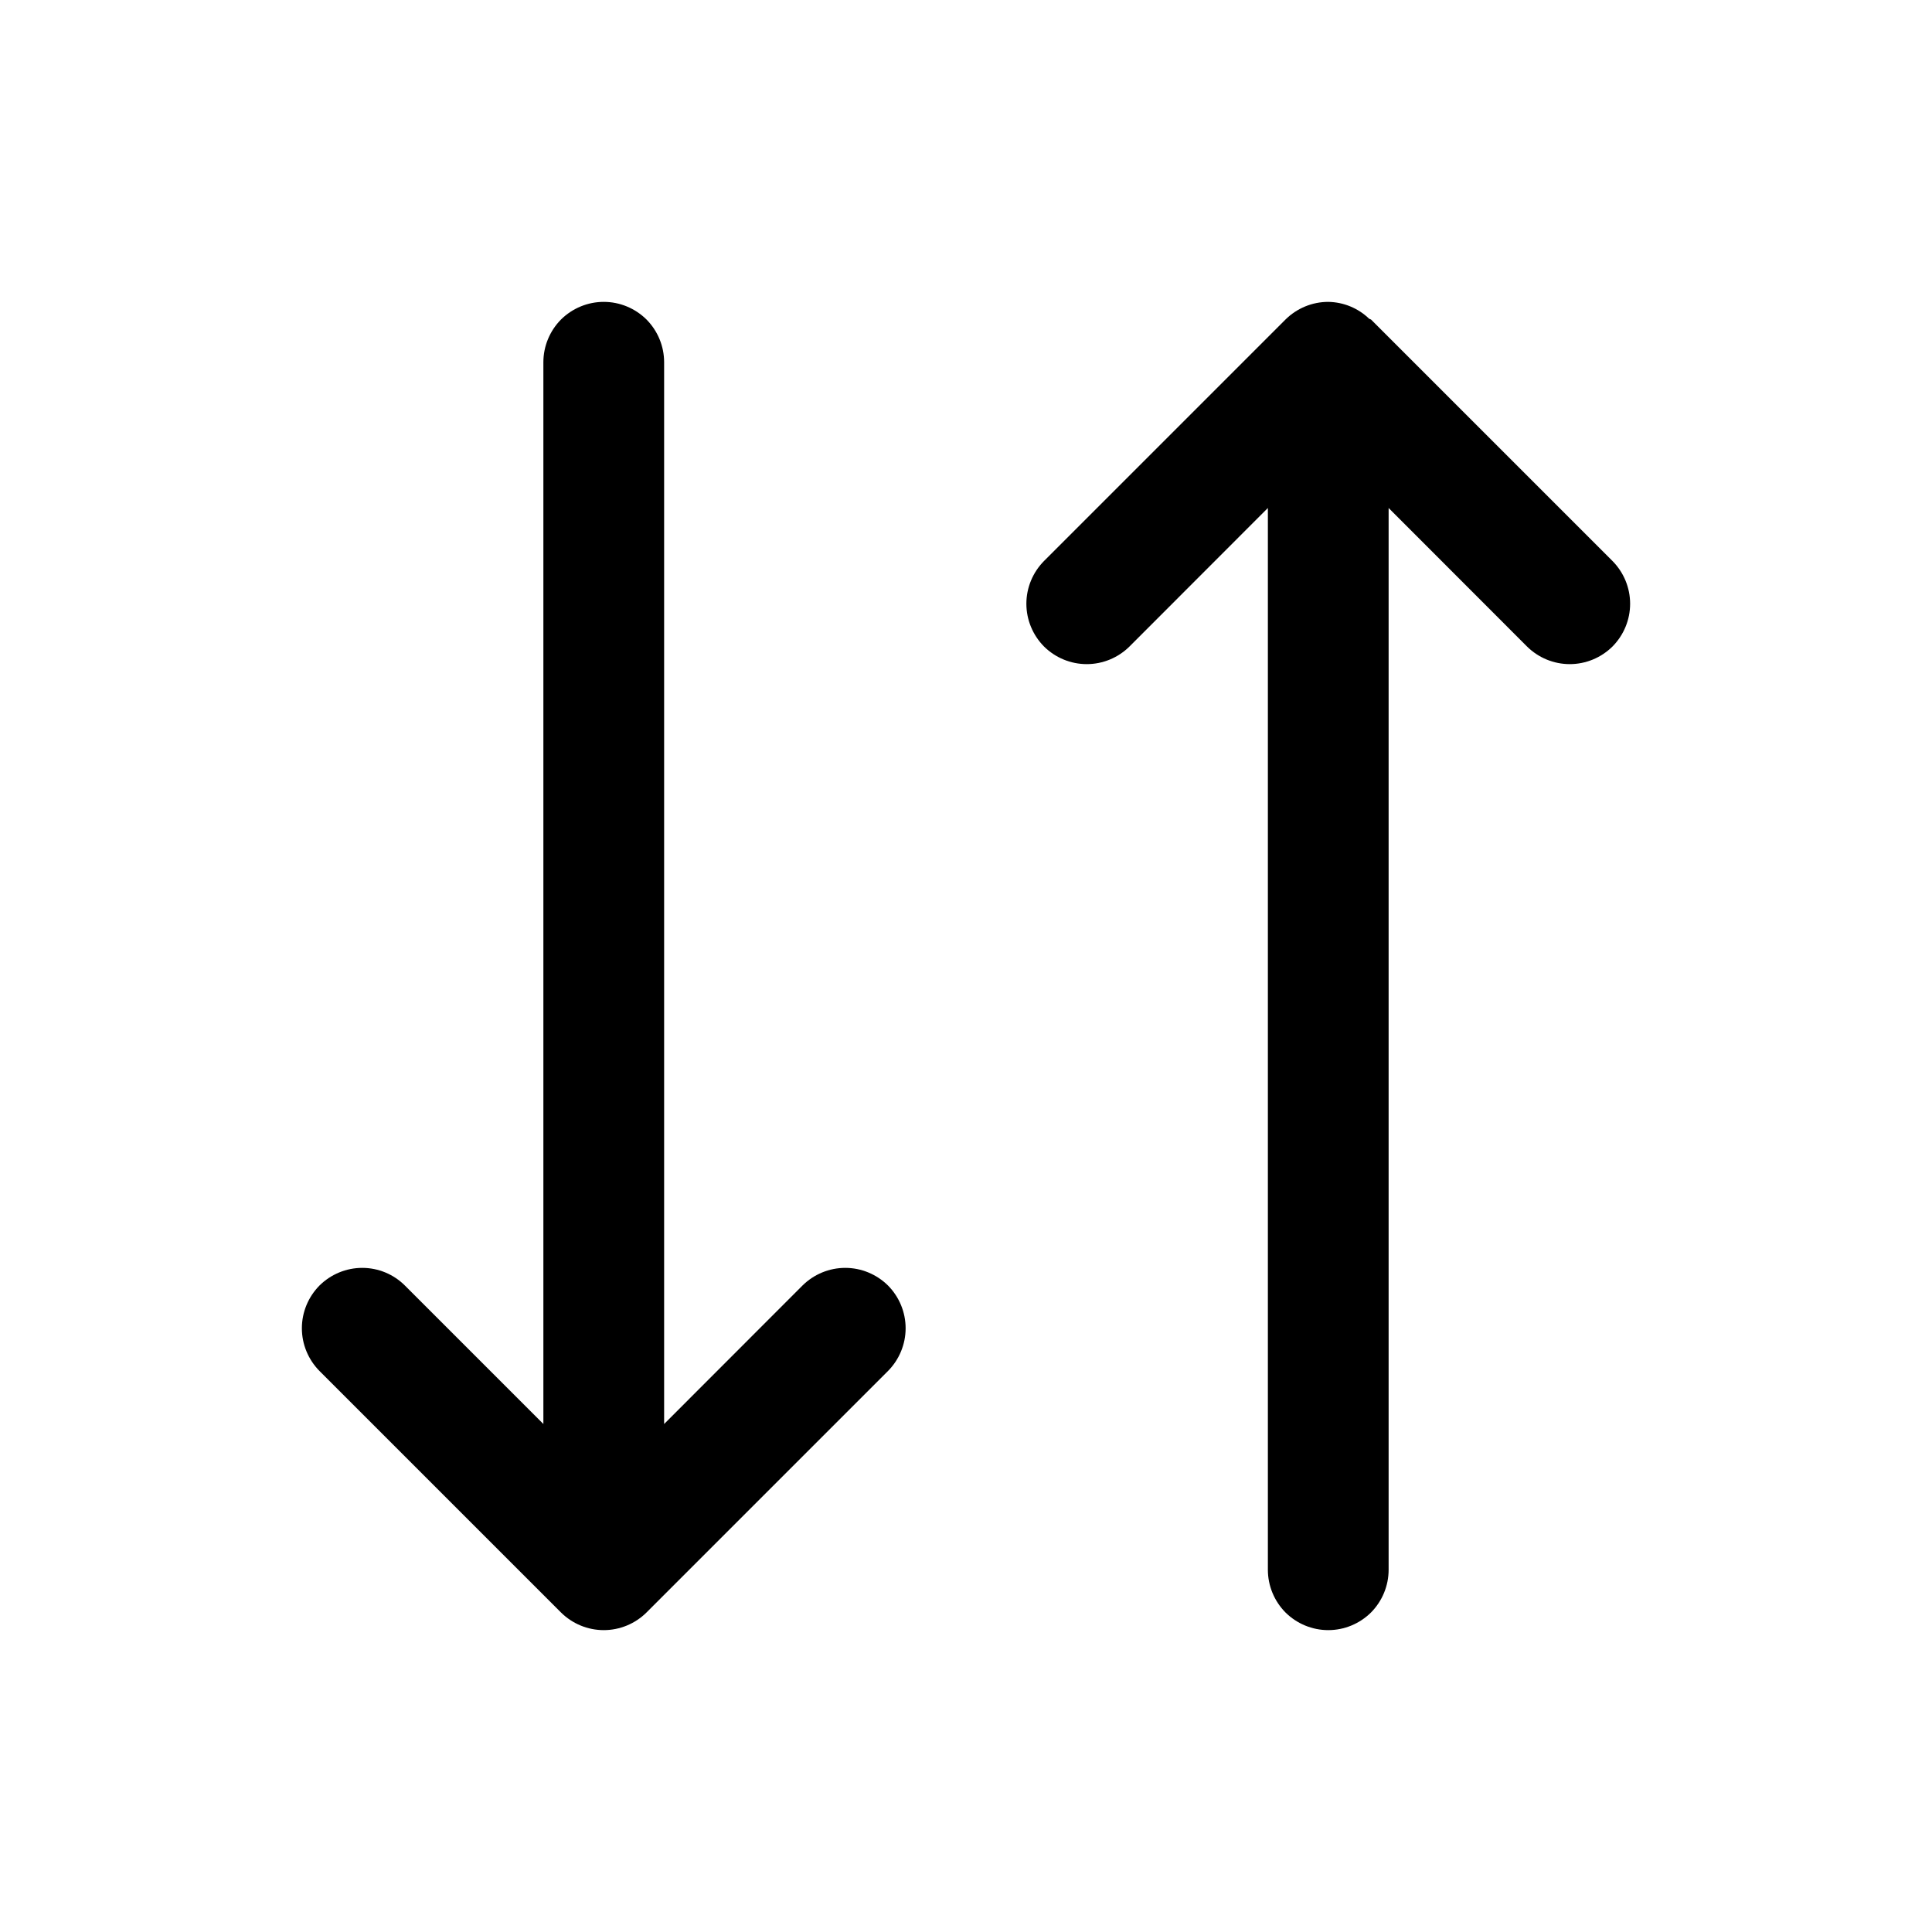
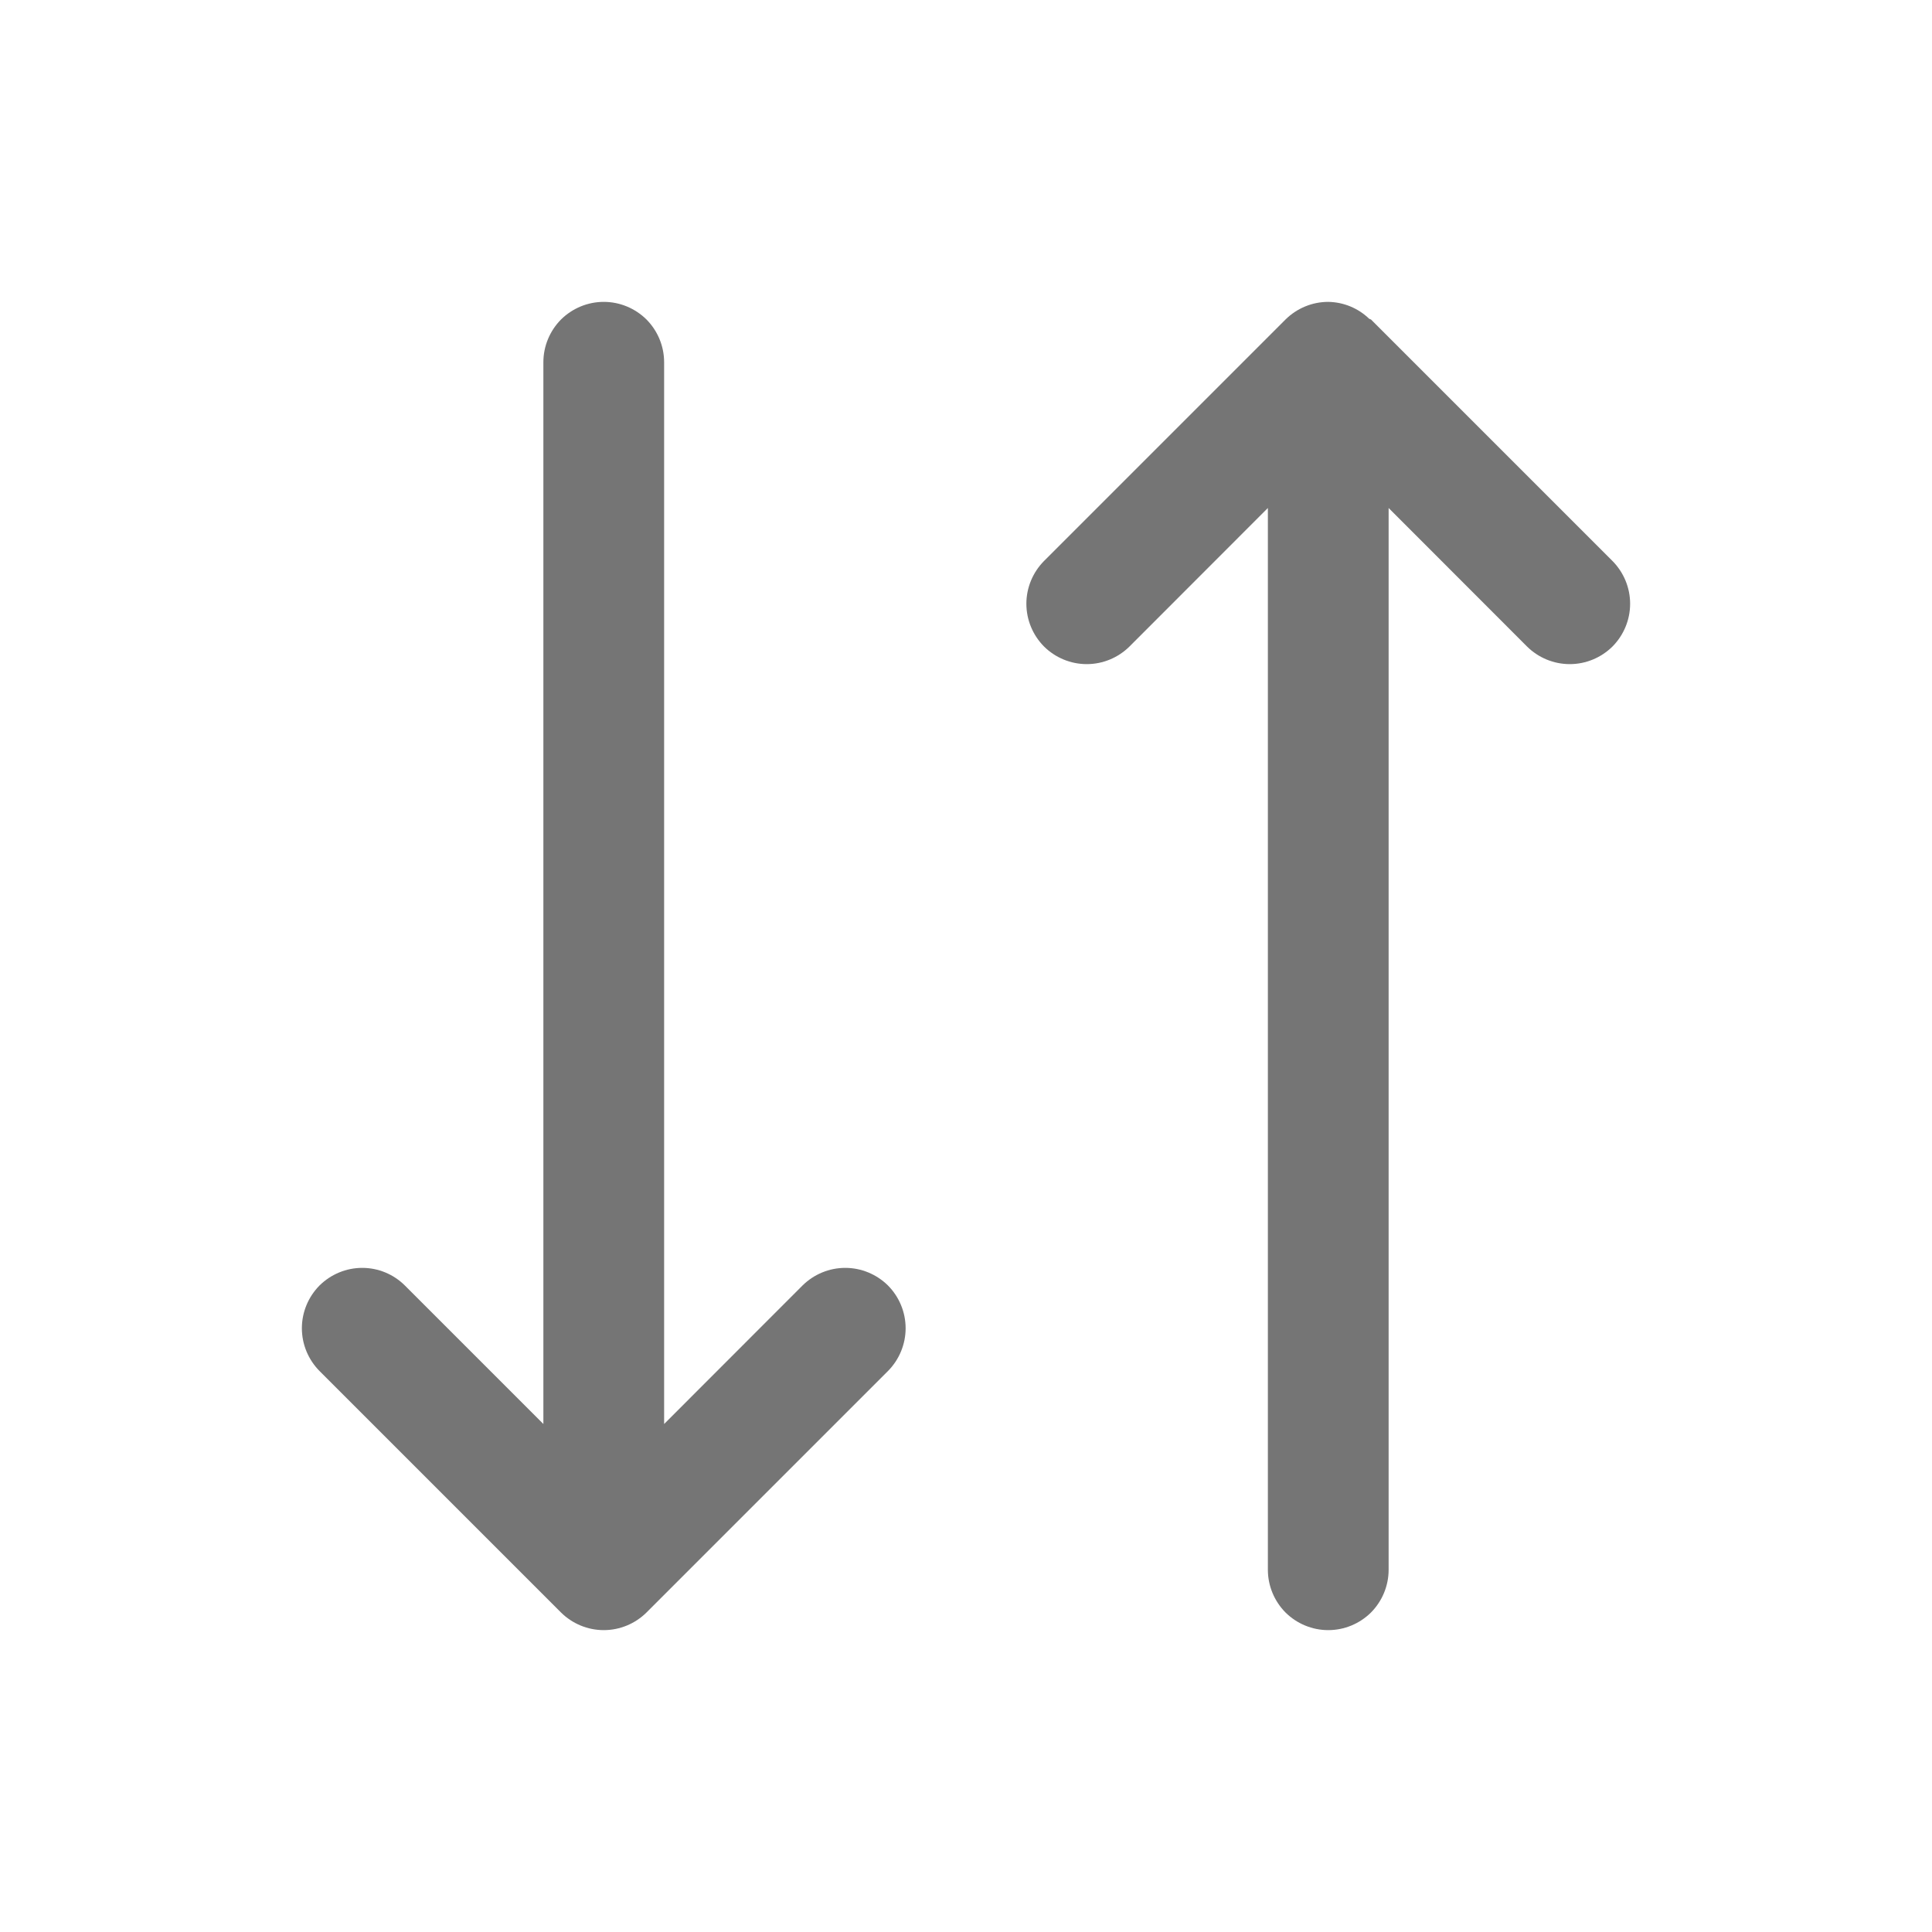
- <svg xmlns="http://www.w3.org/2000/svg" viewBox="0 0 16 16" fill="currentColor">
+ <svg xmlns="http://www.w3.org/2000/svg" viewBox="0 0 16 16" fill="#757575ff">
  <path fill-rule="nonzero" d="M5 2.5C4.867 2.5 4.74 2.553 4.646 2.646C4.553 2.74 4.5 2.867 4.5 3V11.793L3.353 10.646C3.26 10.553 3.133 10.5 3 10.5C2.867 10.5 2.74 10.553 2.646 10.646C2.553 10.74 2.5 10.867 2.5 11C2.5 11.133 2.553 11.26 2.646 11.354L4.646 13.354C4.74 13.447 4.867 13.5 5 13.5C5.133 13.5 5.26 13.447 5.354 13.354L7.354 11.354C7.447 11.26 7.5 11.133 7.5 11C7.5 10.867 7.447 10.74 7.354 10.646C7.26 10.553 7.133 10.5 7 10.5C6.867 10.5 6.74 10.553 6.646 10.646L5.5 11.793V3C5.5 2.867 5.447 2.74 5.354 2.646C5.26 2.553 5.133 2.5 5 2.5Z M11 2.5C10.867 2.5 10.74 2.553 10.646 2.646L8.646 4.646C8.553 4.74 8.5 4.867 8.5 5C8.5 5.133 8.553 5.26 8.646 5.354C8.74 5.447 8.867 5.5 9 5.5C9.133 5.5 9.26 5.447 9.354 5.354L10.5 4.207V13C10.5 13.133 10.553 13.26 10.646 13.354C10.74 13.447 10.867 13.5 11 13.5C11.133 13.5 11.26 13.447 11.354 13.354C11.447 13.26 11.5 13.133 11.5 13V4.207L12.646 5.354C12.74 5.447 12.867 5.5 13 5.5C13.133 5.5 13.26 5.447 13.354 5.354C13.447 5.26 13.5 5.133 13.5 5C13.5 4.867 13.447 4.74 13.354 4.646L11.354 2.646C11.349 2.644 11.344 2.642 11.339 2.64C11.248 2.552 11.127 2.502 11 2.5Z" />
</svg>
